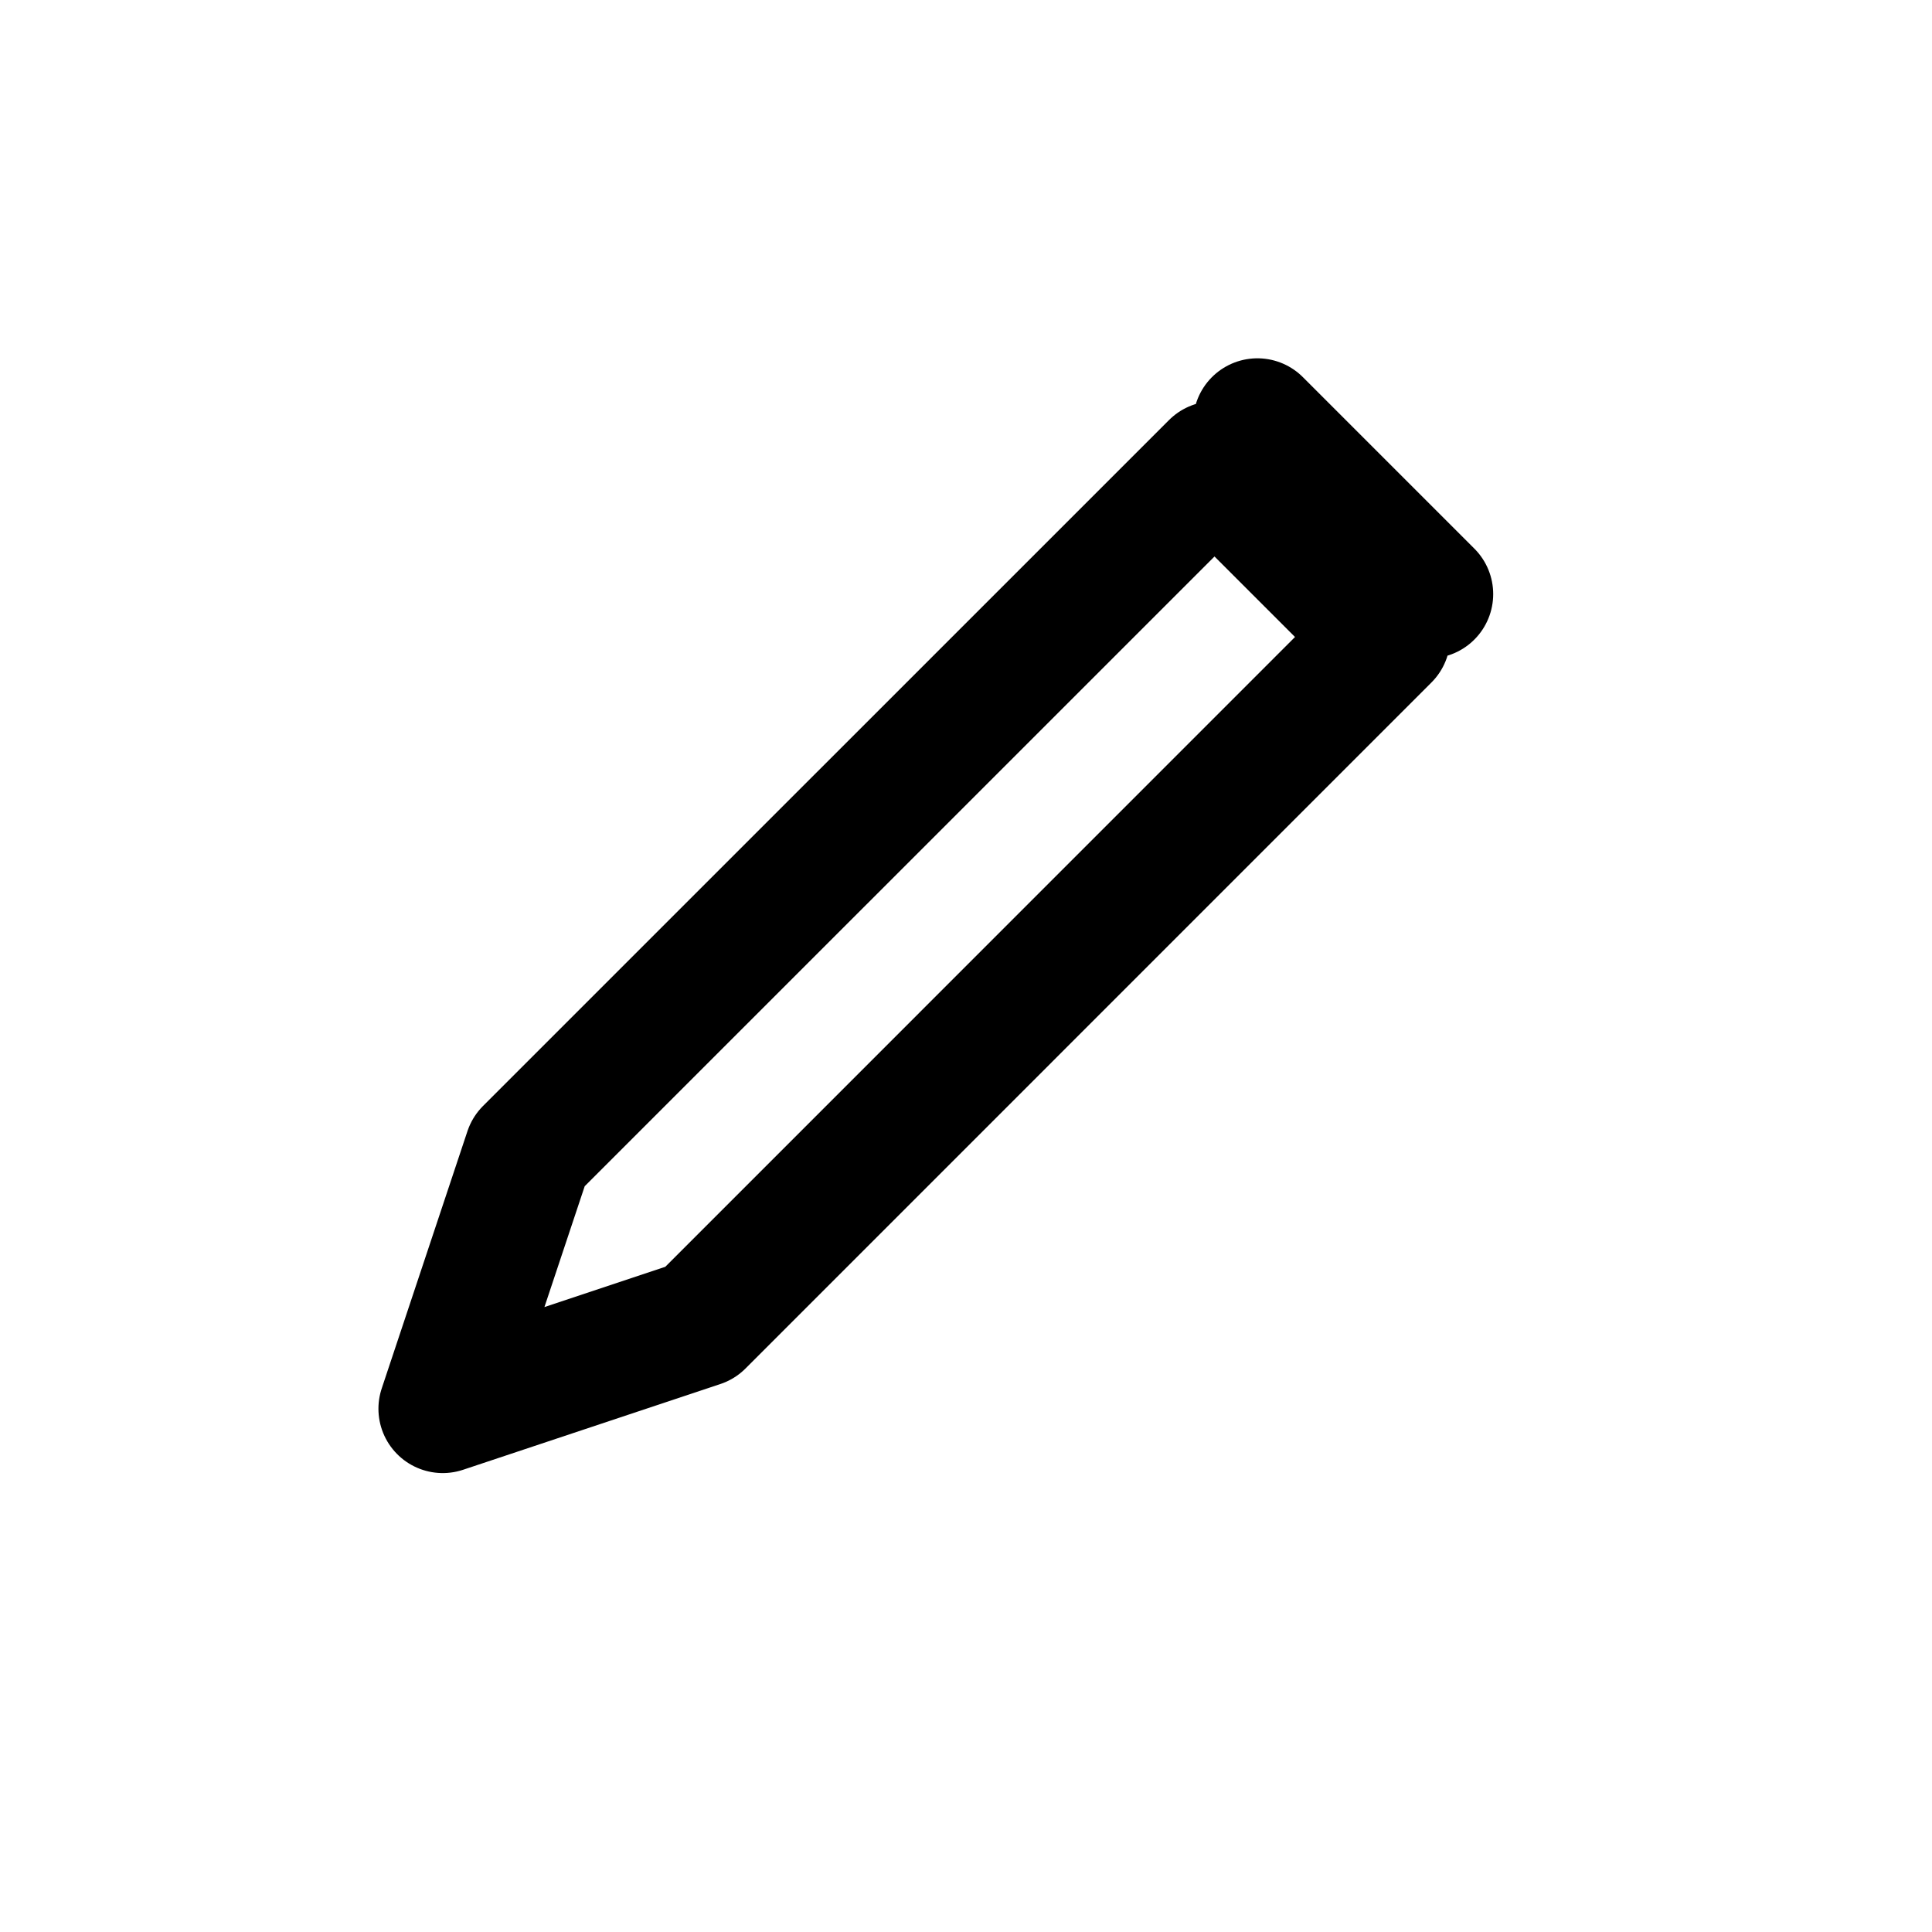
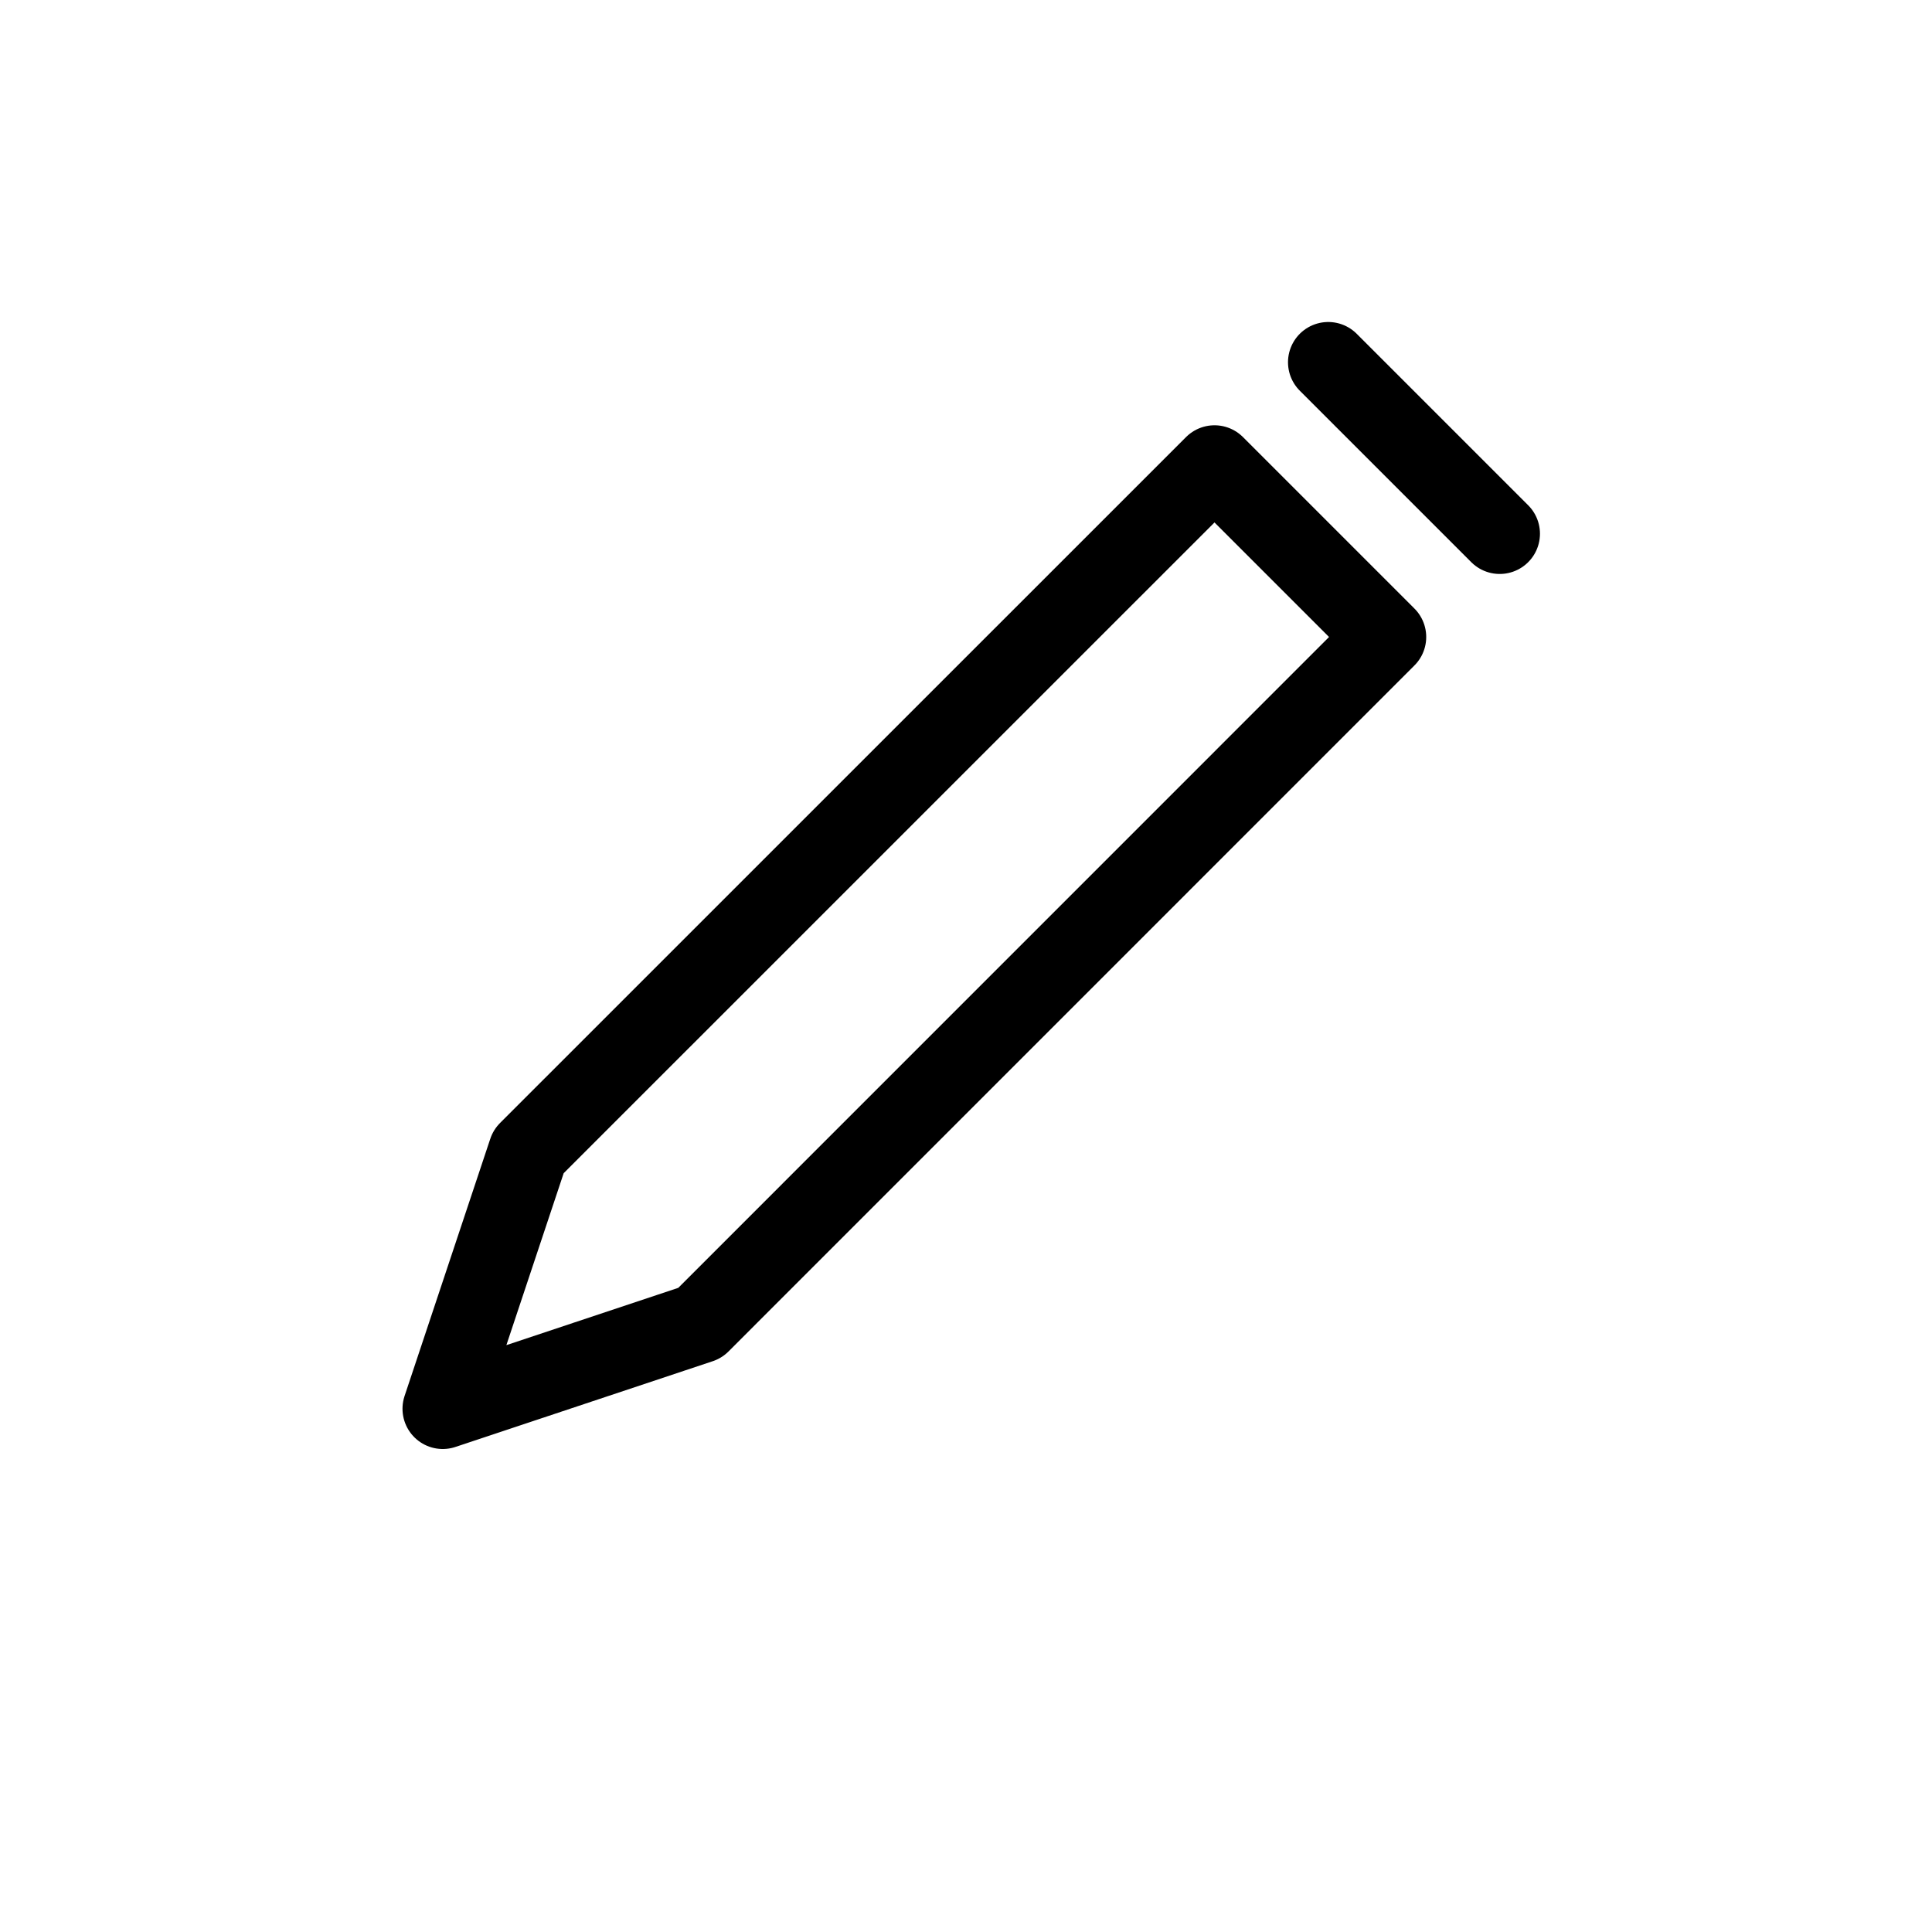
<svg xmlns="http://www.w3.org/2000/svg" width="24" height="24" viewBox="0 0 24 24" fill="none">
-   <path d="M15.62 5.25L17.75 7.38M6.565 14.304L5.5 17.5L8.696 16.435L17.217 7.913L15.087 5.783L6.565 14.304Z" stroke="black" stroke-width="1.598" stroke-linecap="round" stroke-linejoin="round" />
+   <path d="M16.5 4.5L18.63 6.63M6.565 14.304L5.5 17.5L8.696 16.435L17.217 7.913L15.087 5.783L6.565 14.304Z" stroke="black" stroke-linecap="round" stroke-linejoin="round" />
</svg>
